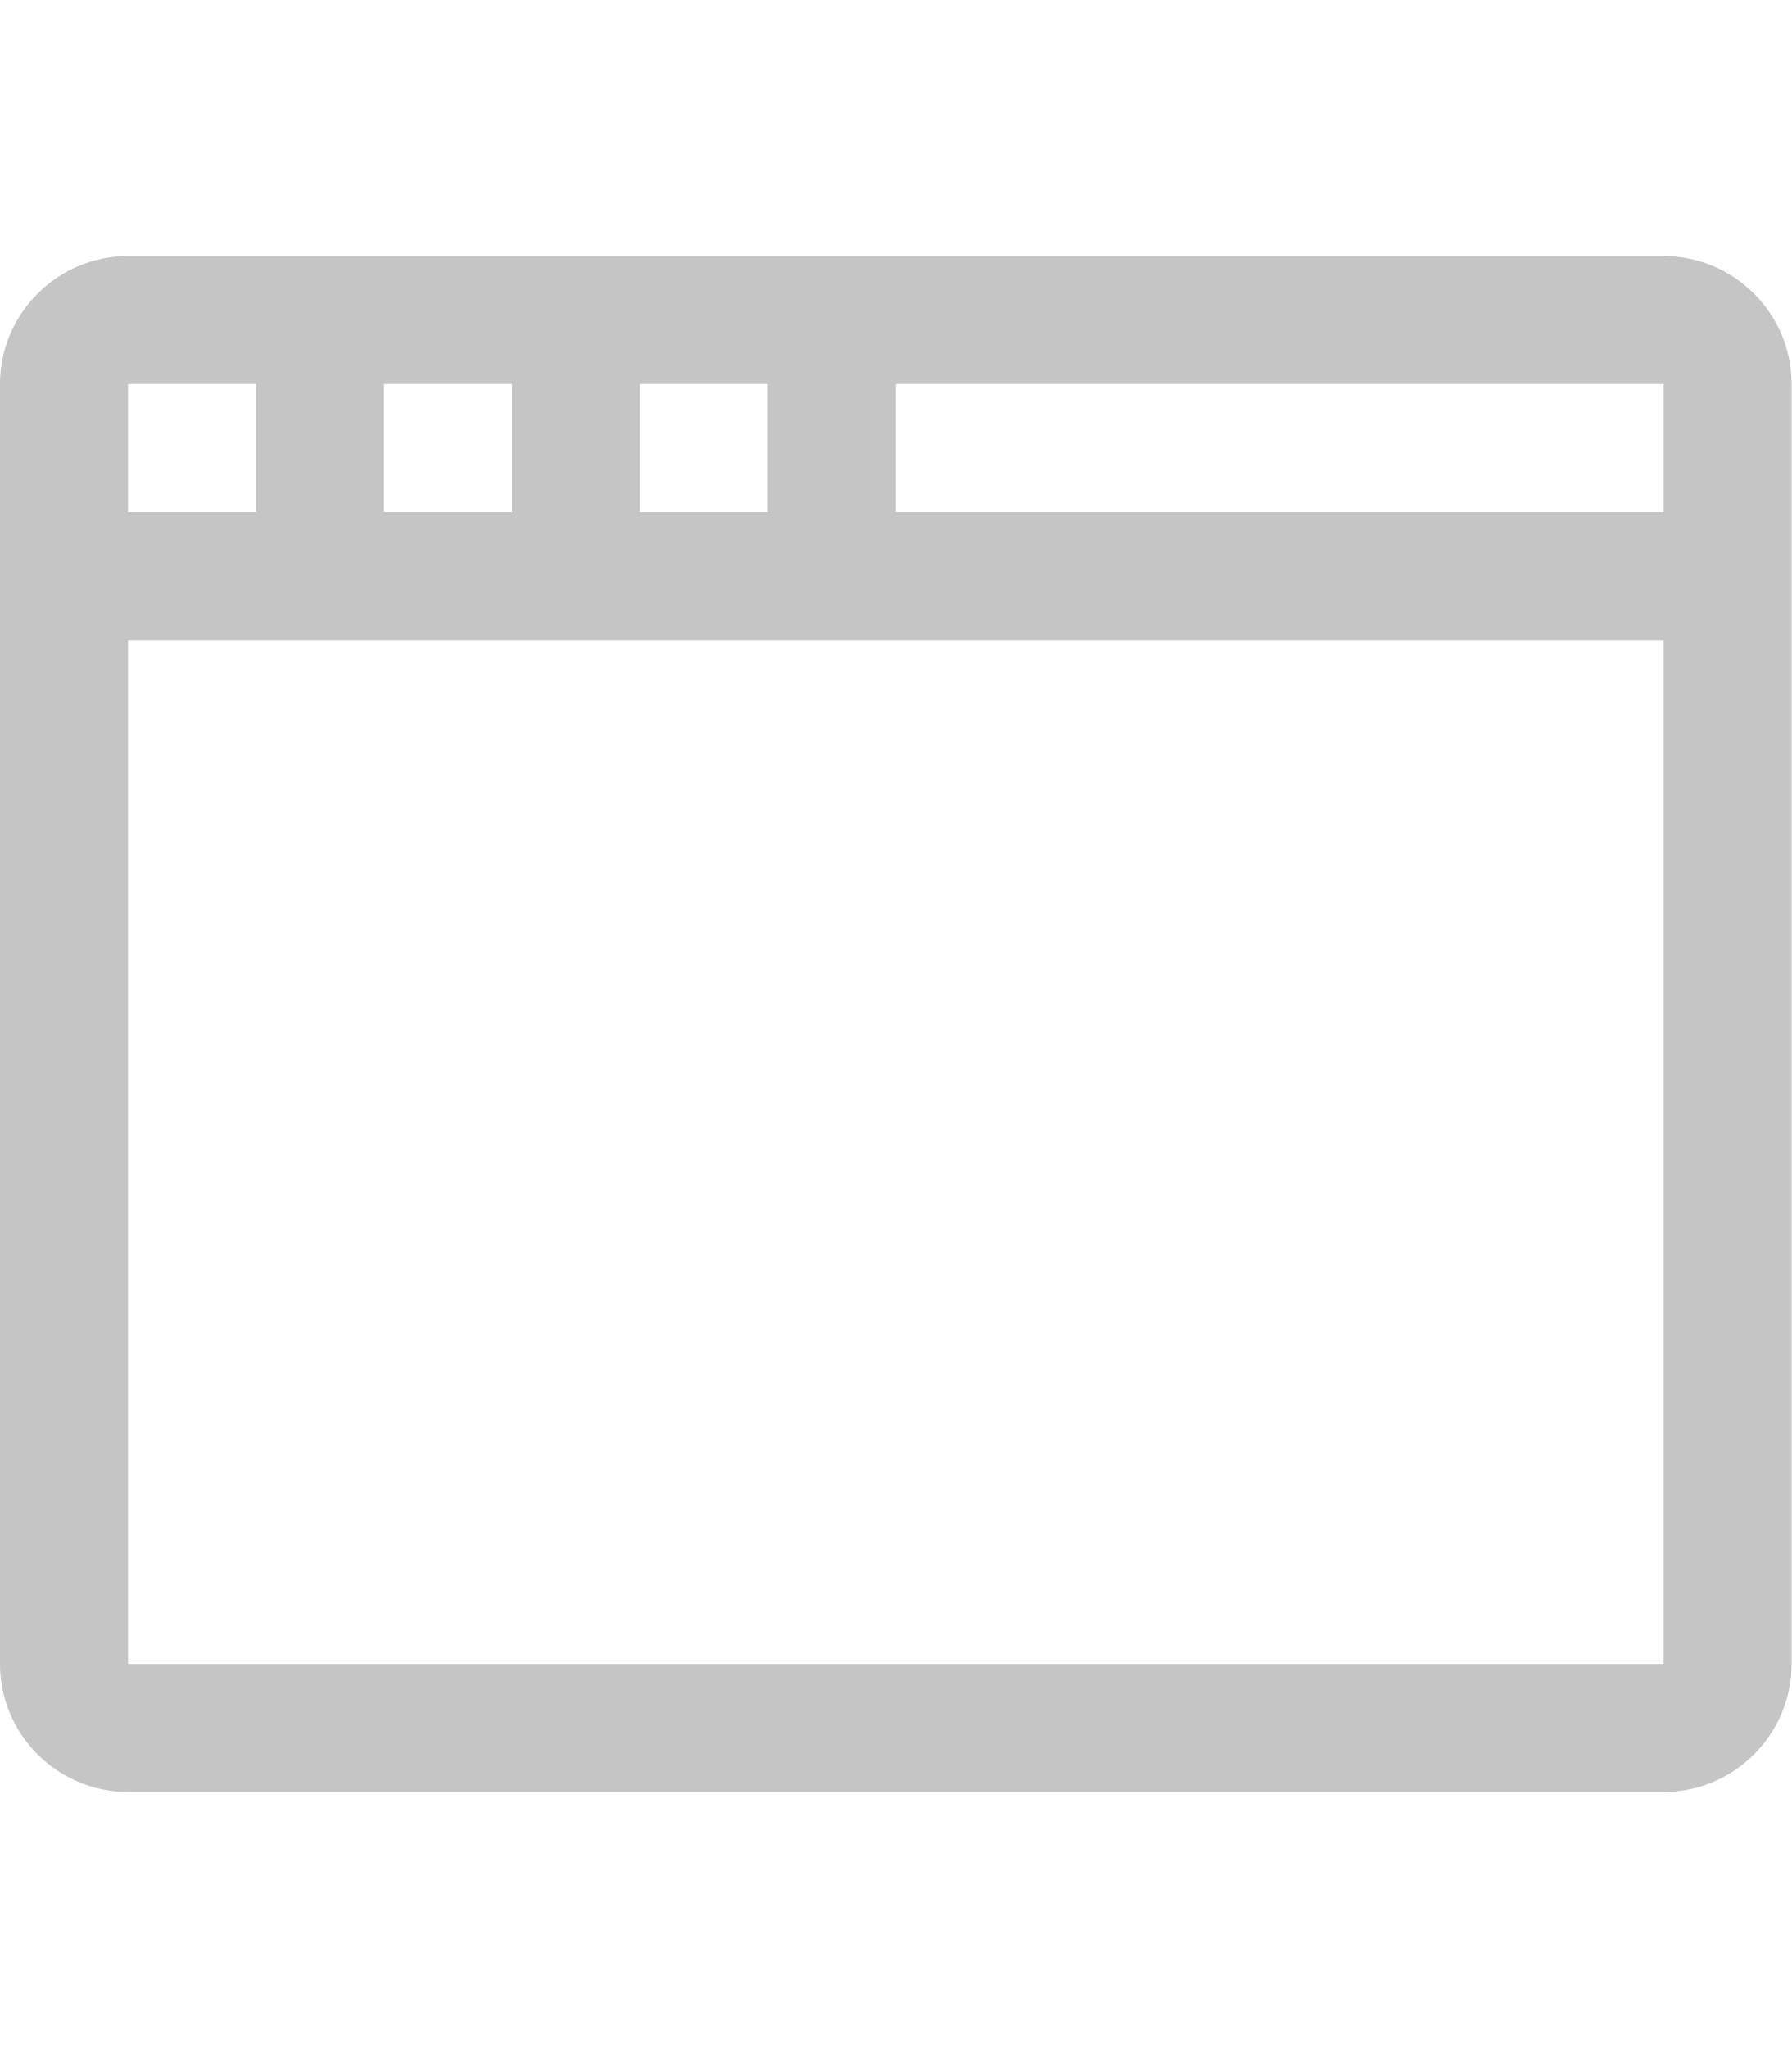
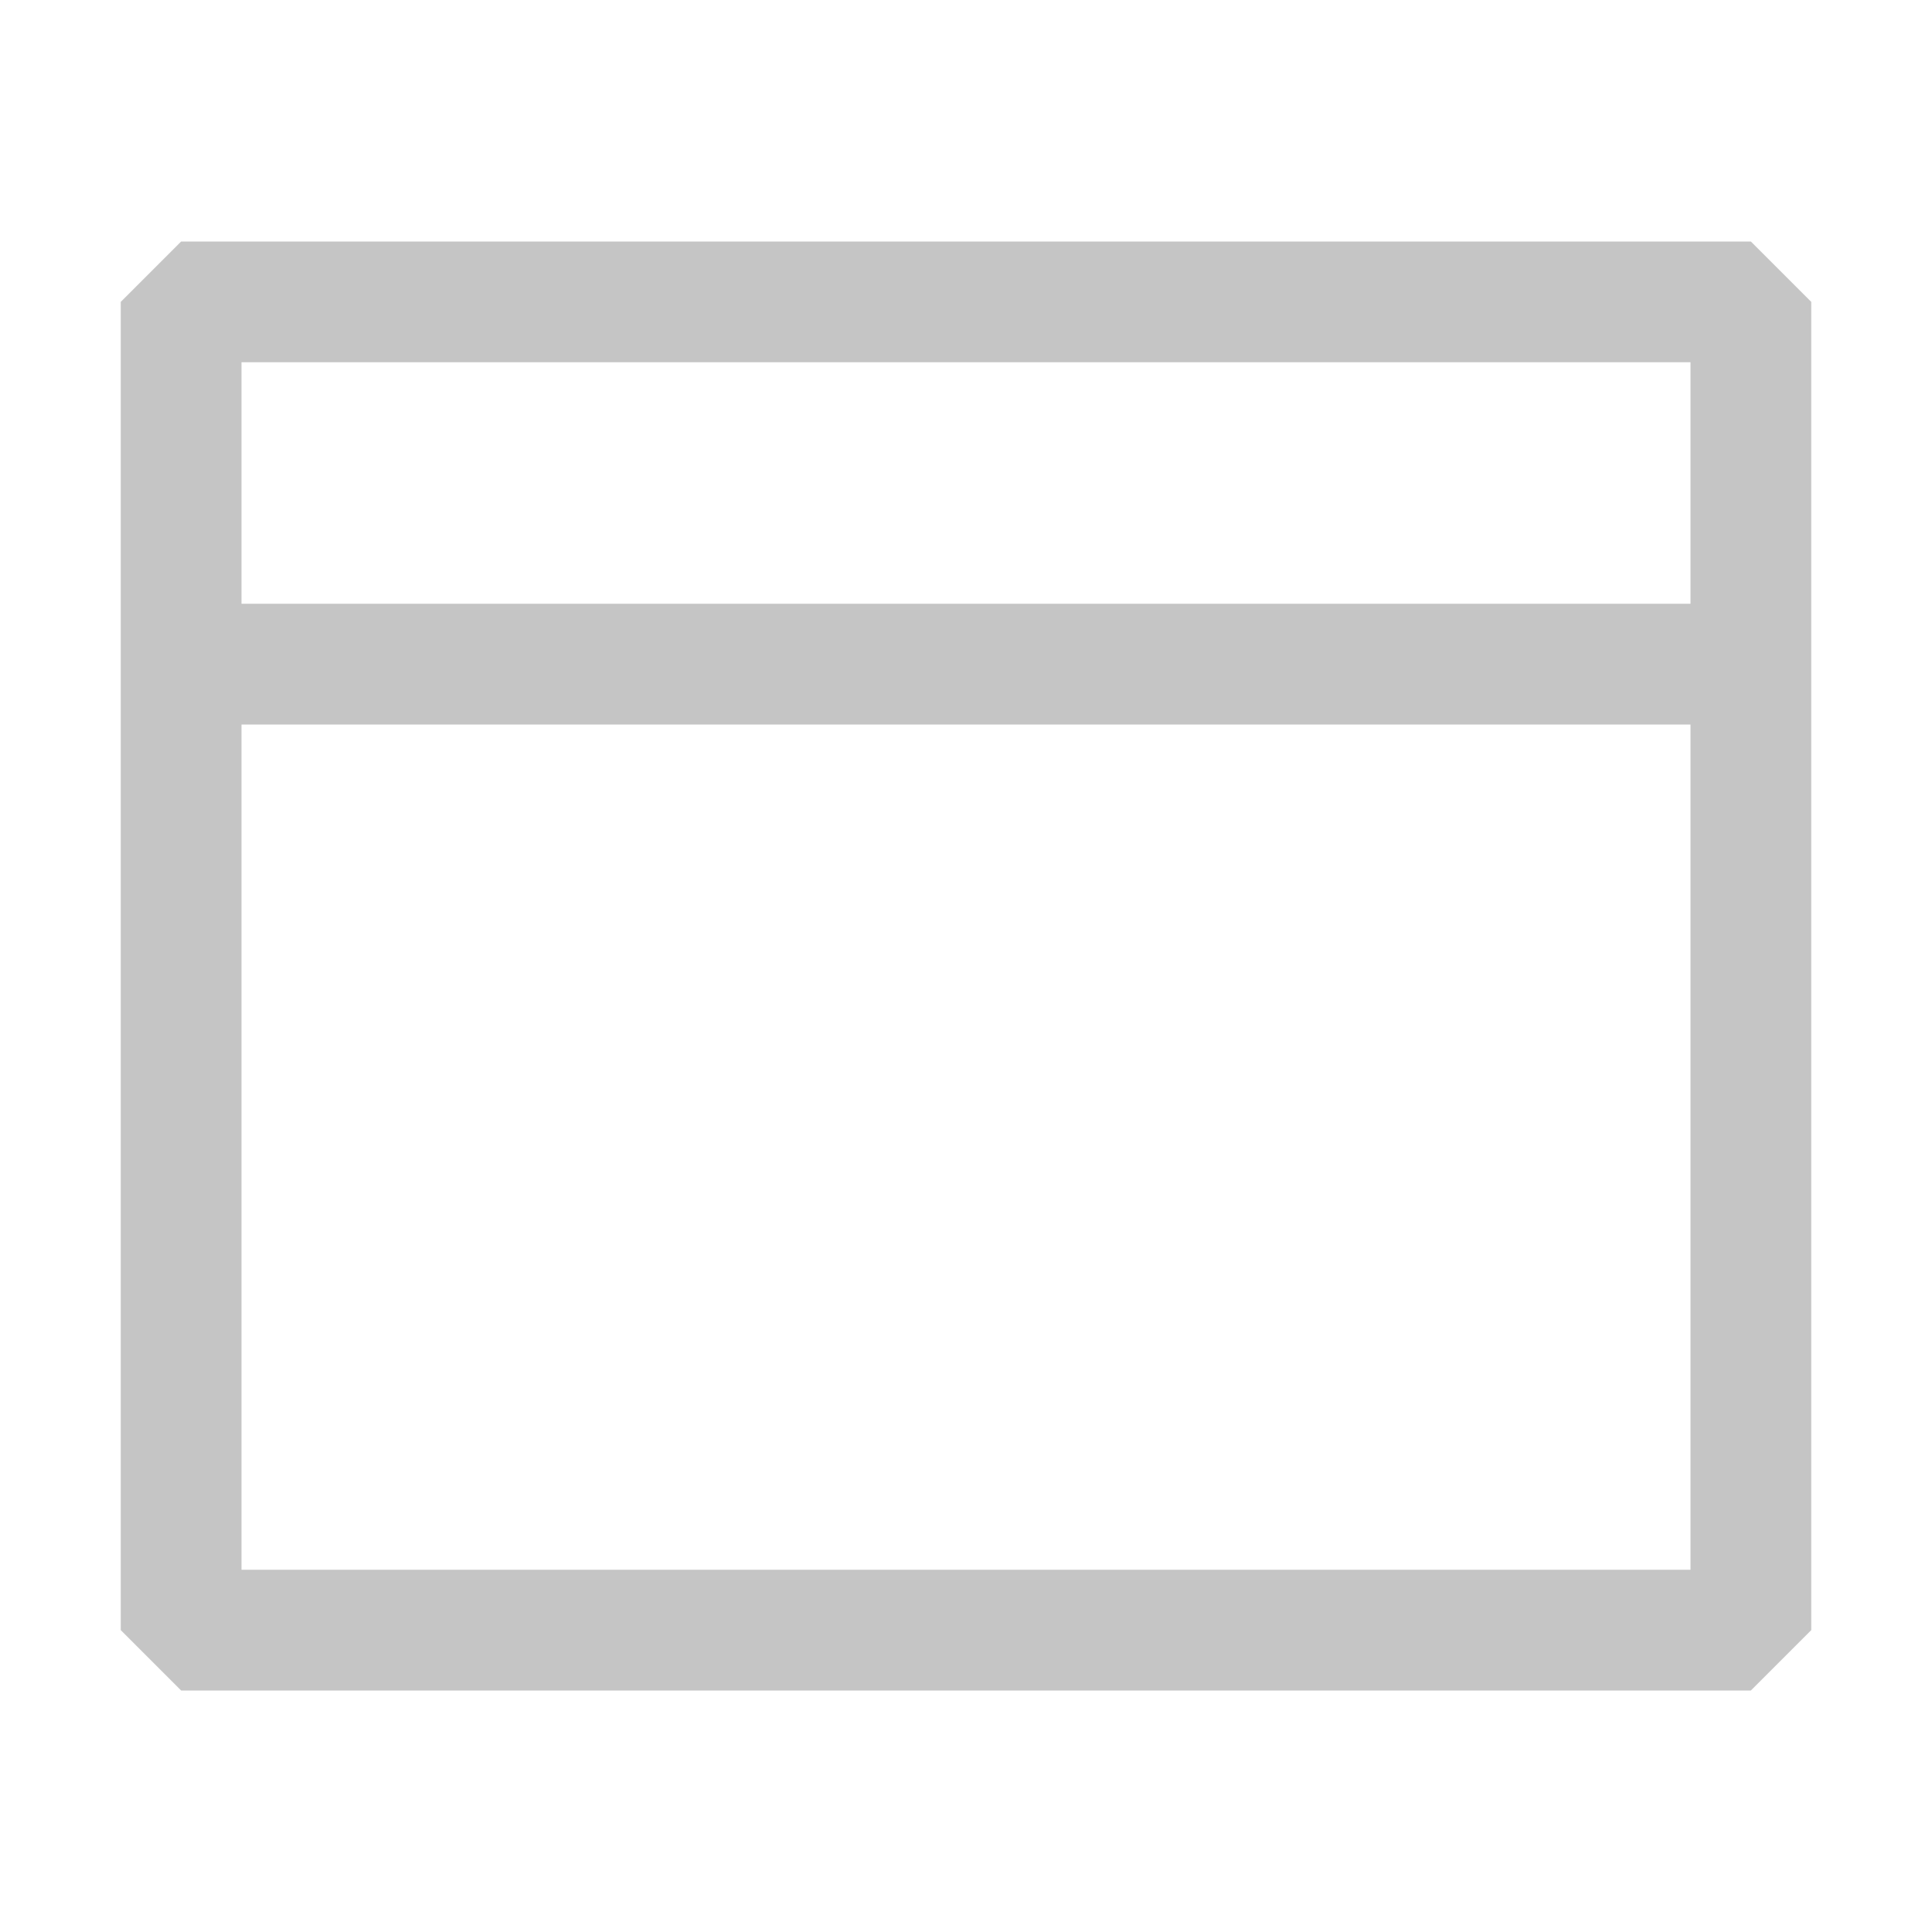
- <svg xmlns="http://www.w3.org/2000/svg" width="14" height="16" viewBox="0 0 14 16">
-   <path style="fill:#C5C5C5" fill-rule="evenodd" d="M5 3h1v1H5V3zM3 3h1v1H3V3zM1 3h1v1H1V3zm12 10H1V5h12v8zm0-9H7V3h6v1zm1-1c0-.55-.45-1-1-1H1c-.55 0-1 .45-1 1v10c0 .55.45 1 1 1h12c.55 0 1-.45 1-1V3z" />
+ <svg xmlns="http://www.w3.org/2000/svg" width="16" height="16" viewBox="0 0 16 16" fill="none">
+   <path fill-rule="evenodd" clip-rule="evenodd" d="M14.5 14H1.5L1 13.5V2.5L1.5 2H2H14H14.5L15 2.5V13.5L14.5 14ZM14 3H2V5H14V3ZM14 6V13H2V6H14Z" fill="#C5C5C5" />
</svg>
